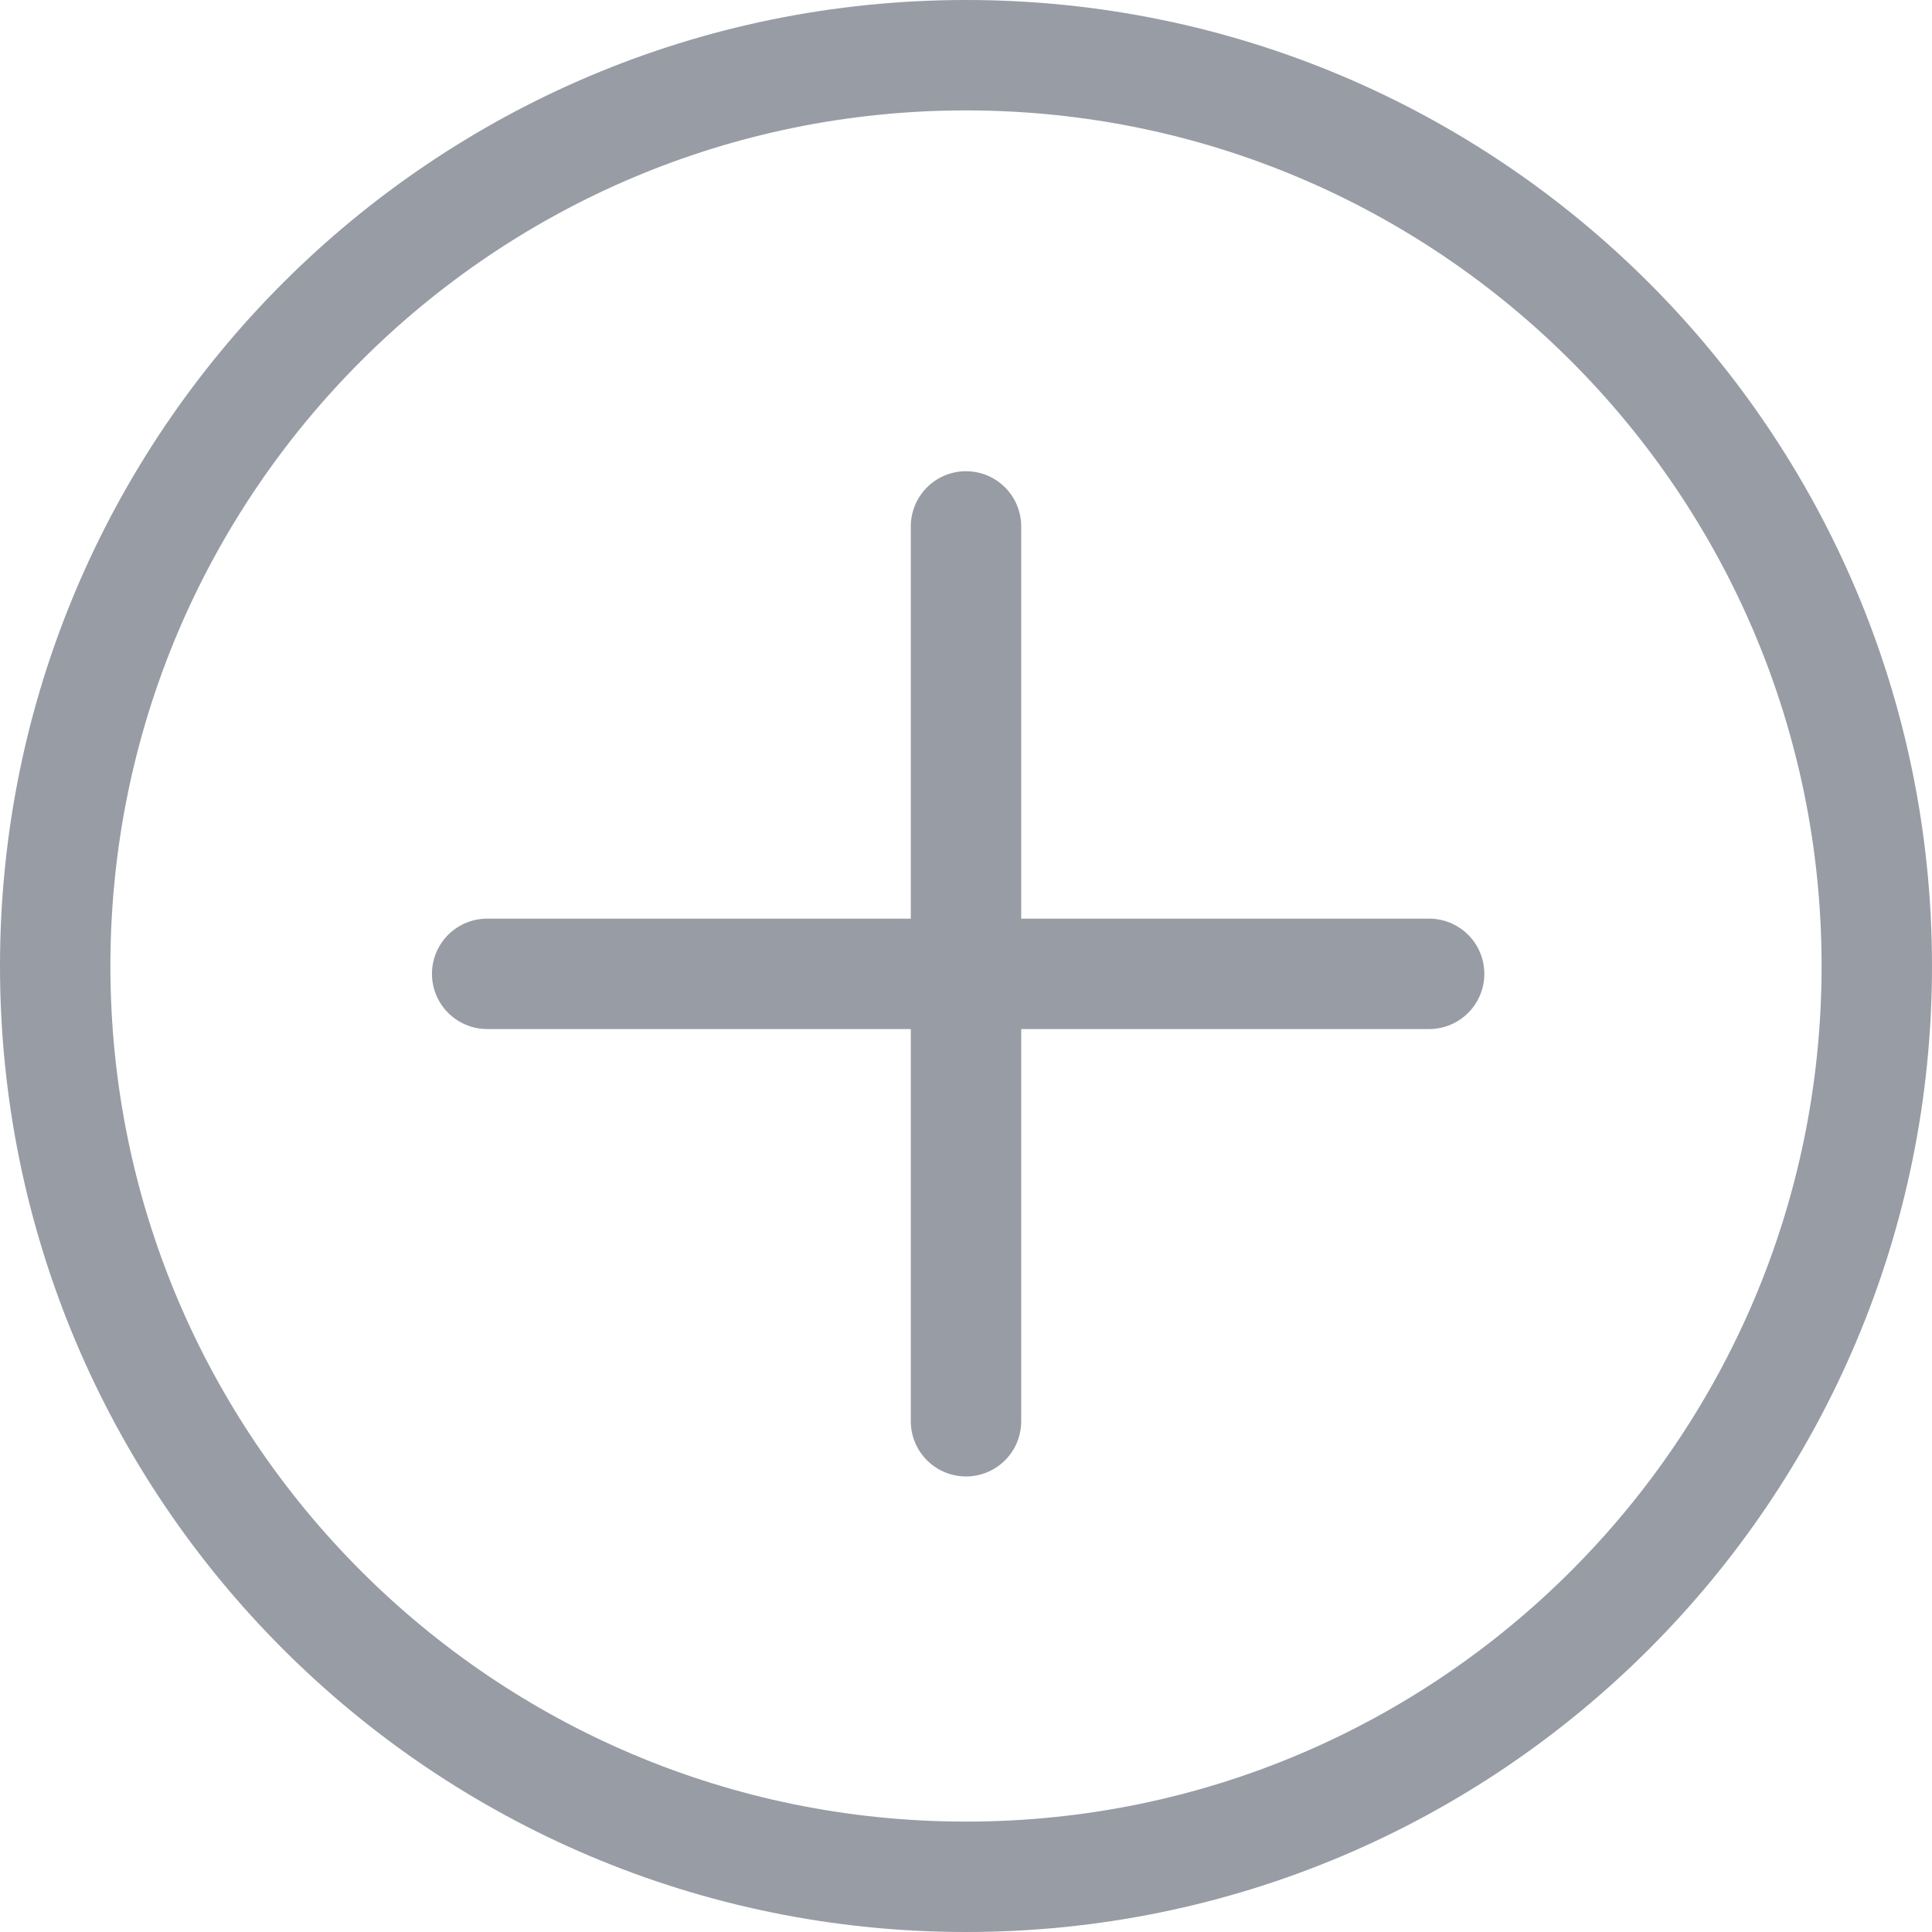
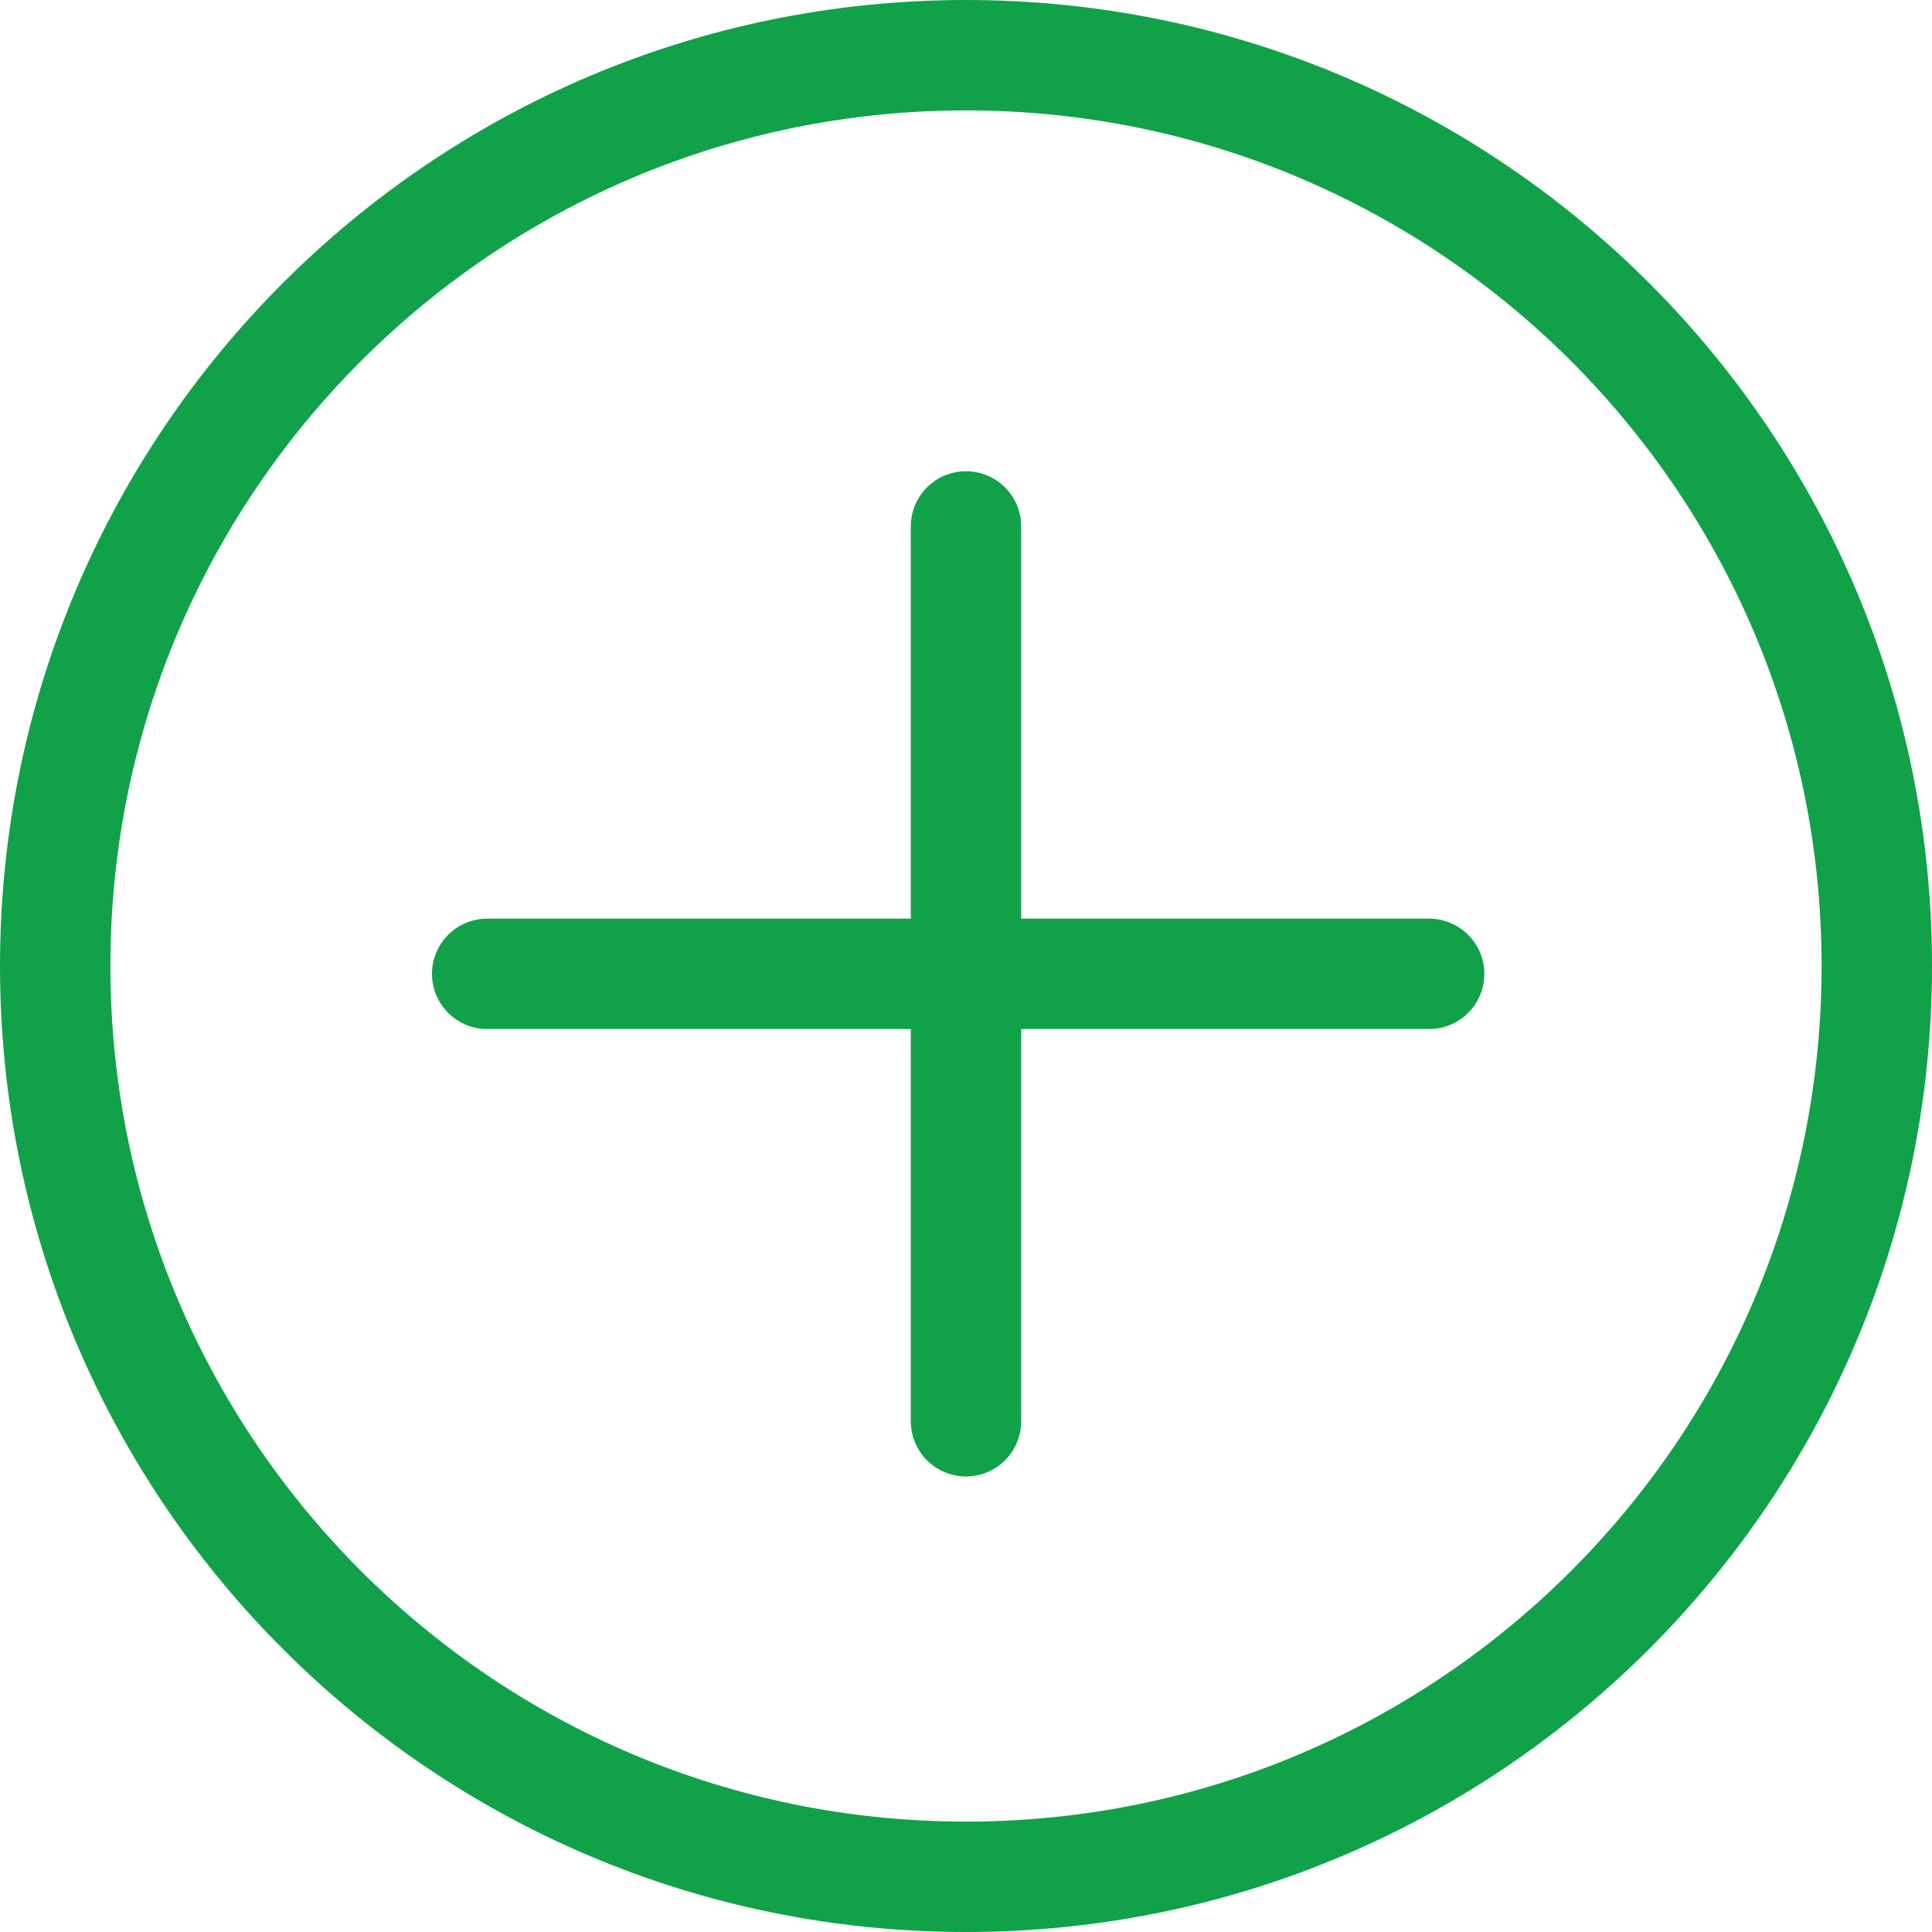
<svg xmlns="http://www.w3.org/2000/svg" width="70" height="70" viewBox="0 0 70 70" fill="none">
-   <circle cx="35" cy="35" r="33" stroke="#979CA5" stroke-width="4" />
-   <path d="M17.651 35.284H51.78" stroke="#979CA5" stroke-width="4" stroke-linecap="round" />
-   <path d="M35 19.073V51.495" stroke="#979CA5" stroke-width="4" stroke-linecap="round" />
+   <circle cx="35" cy="35" r="33" stroke="#11A249" stroke-width="4" />
+   <path d="M17.651 35.284H51.78" stroke="#11A249" stroke-width="4" stroke-linecap="round" />
+   <path d="M35 19.073V51.495" stroke="#11A249" stroke-width="4" stroke-linecap="round" />
</svg>
